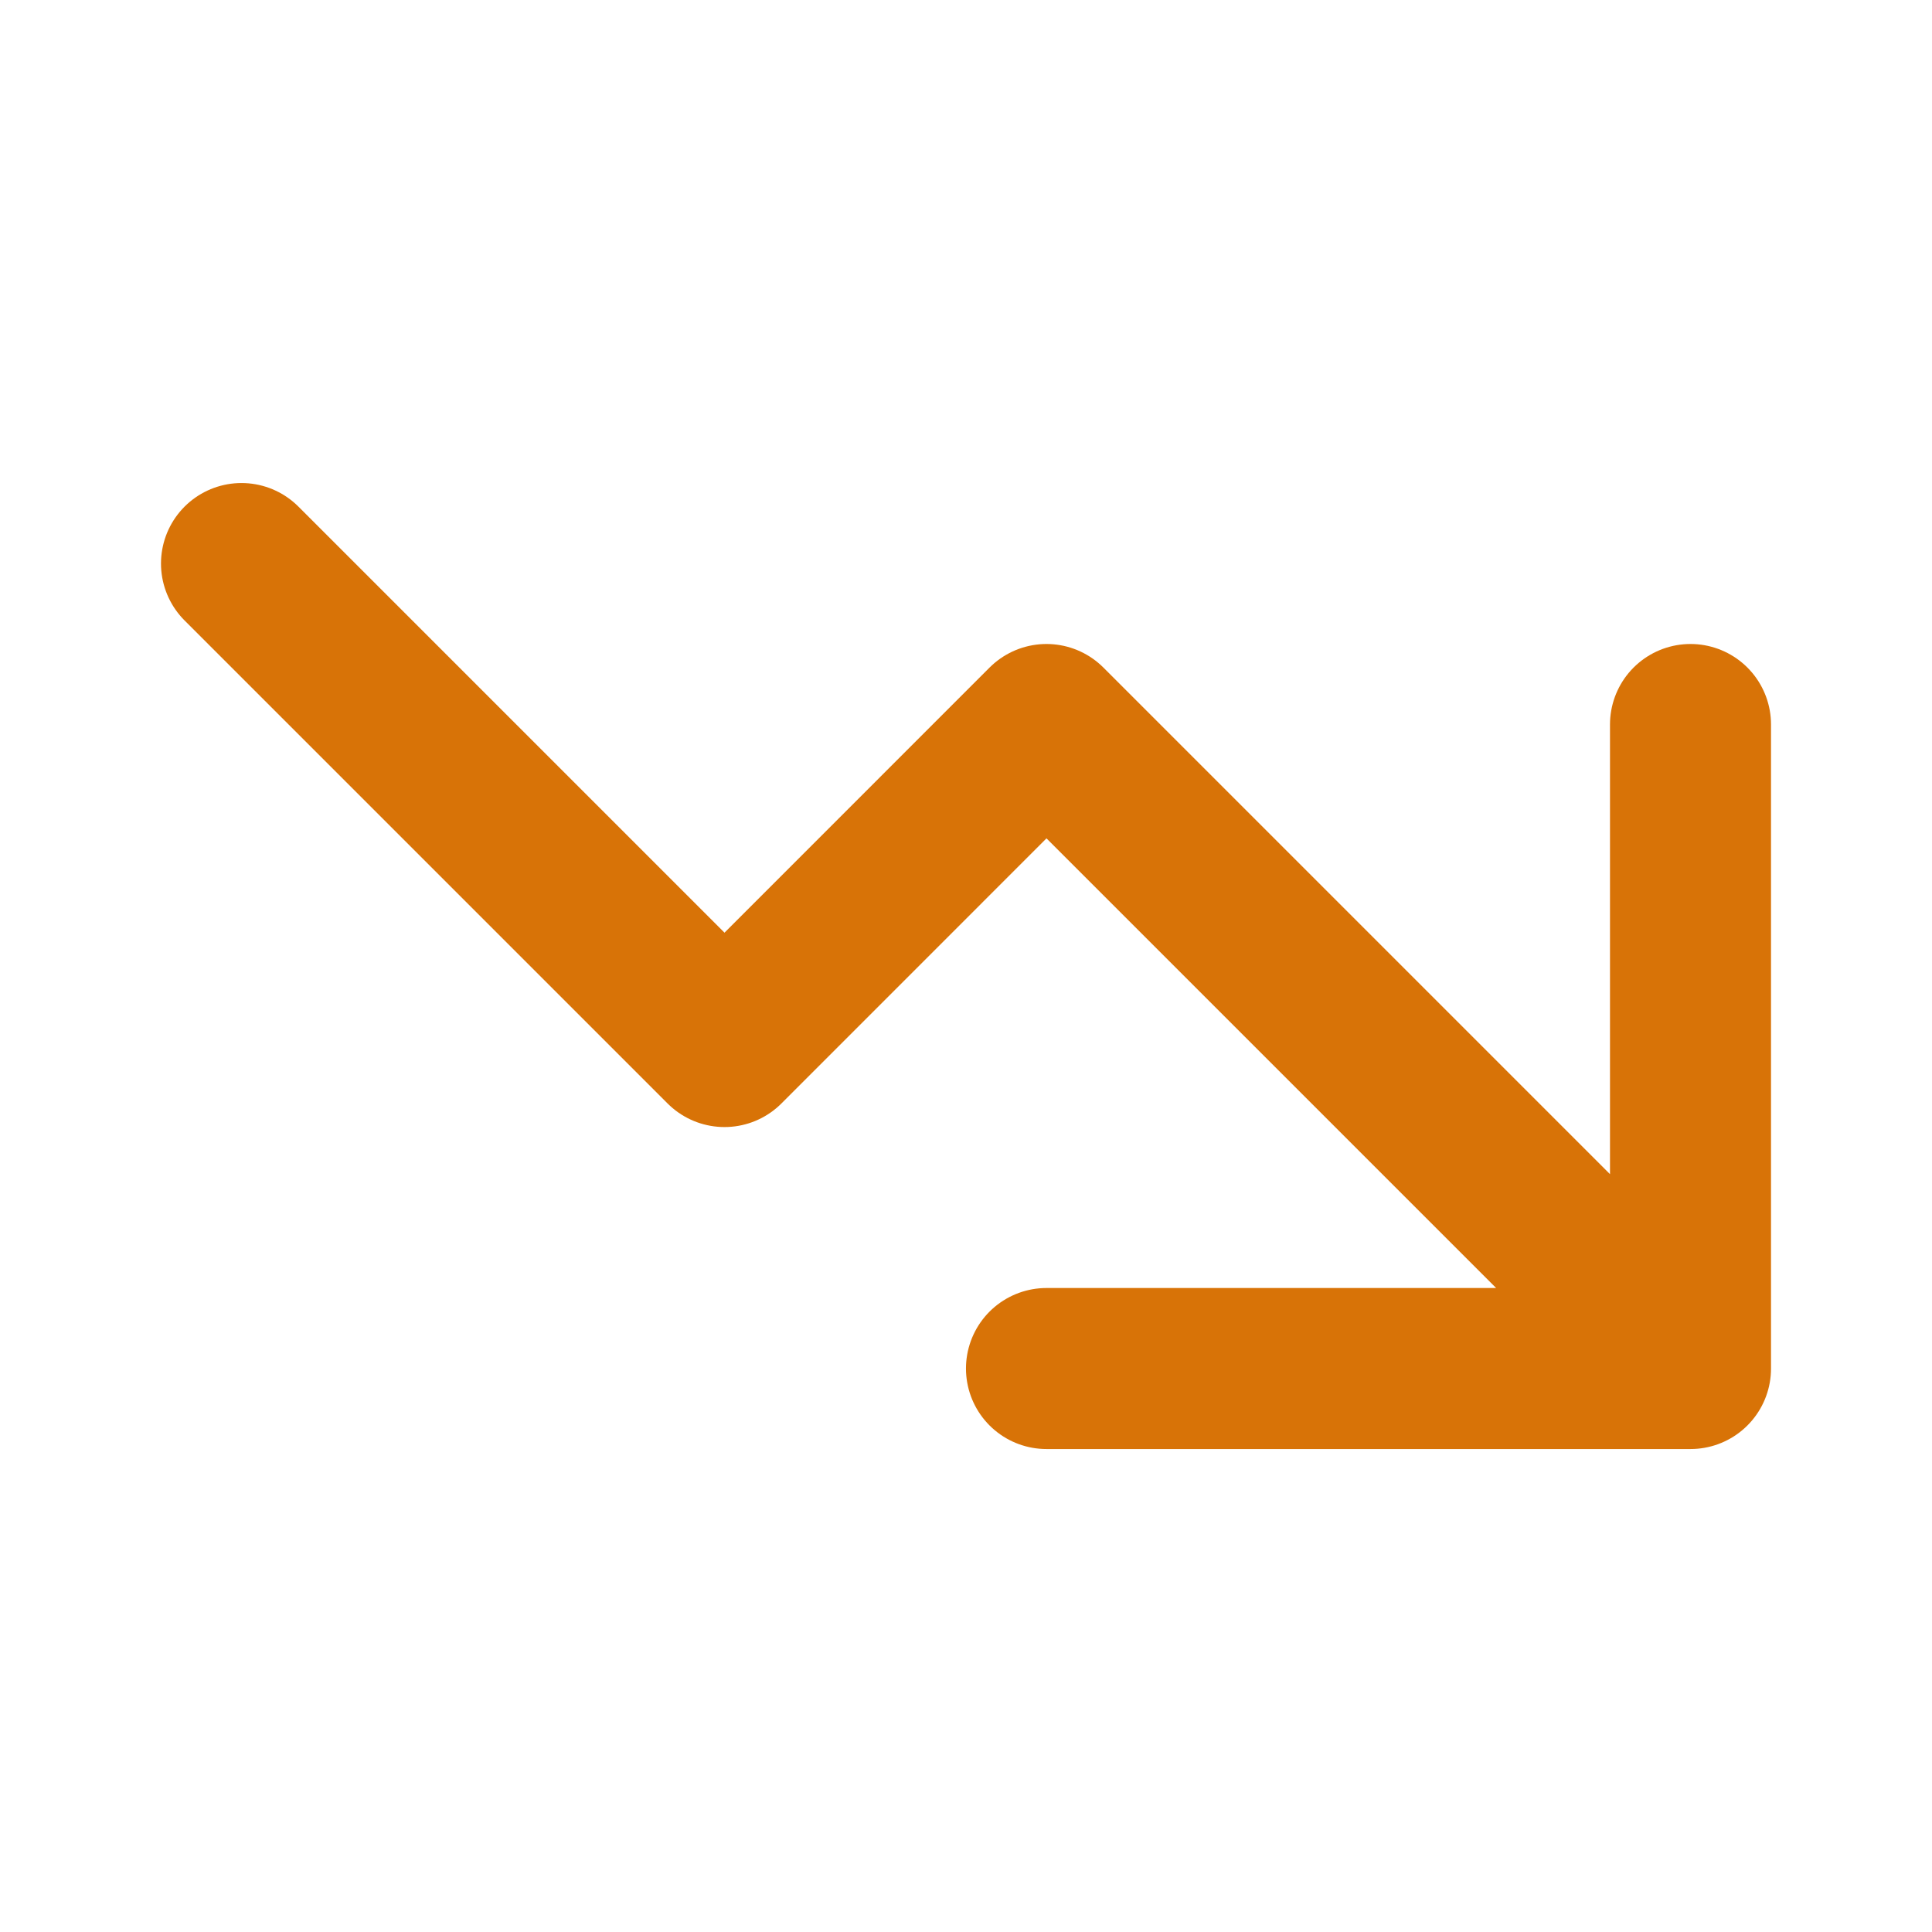
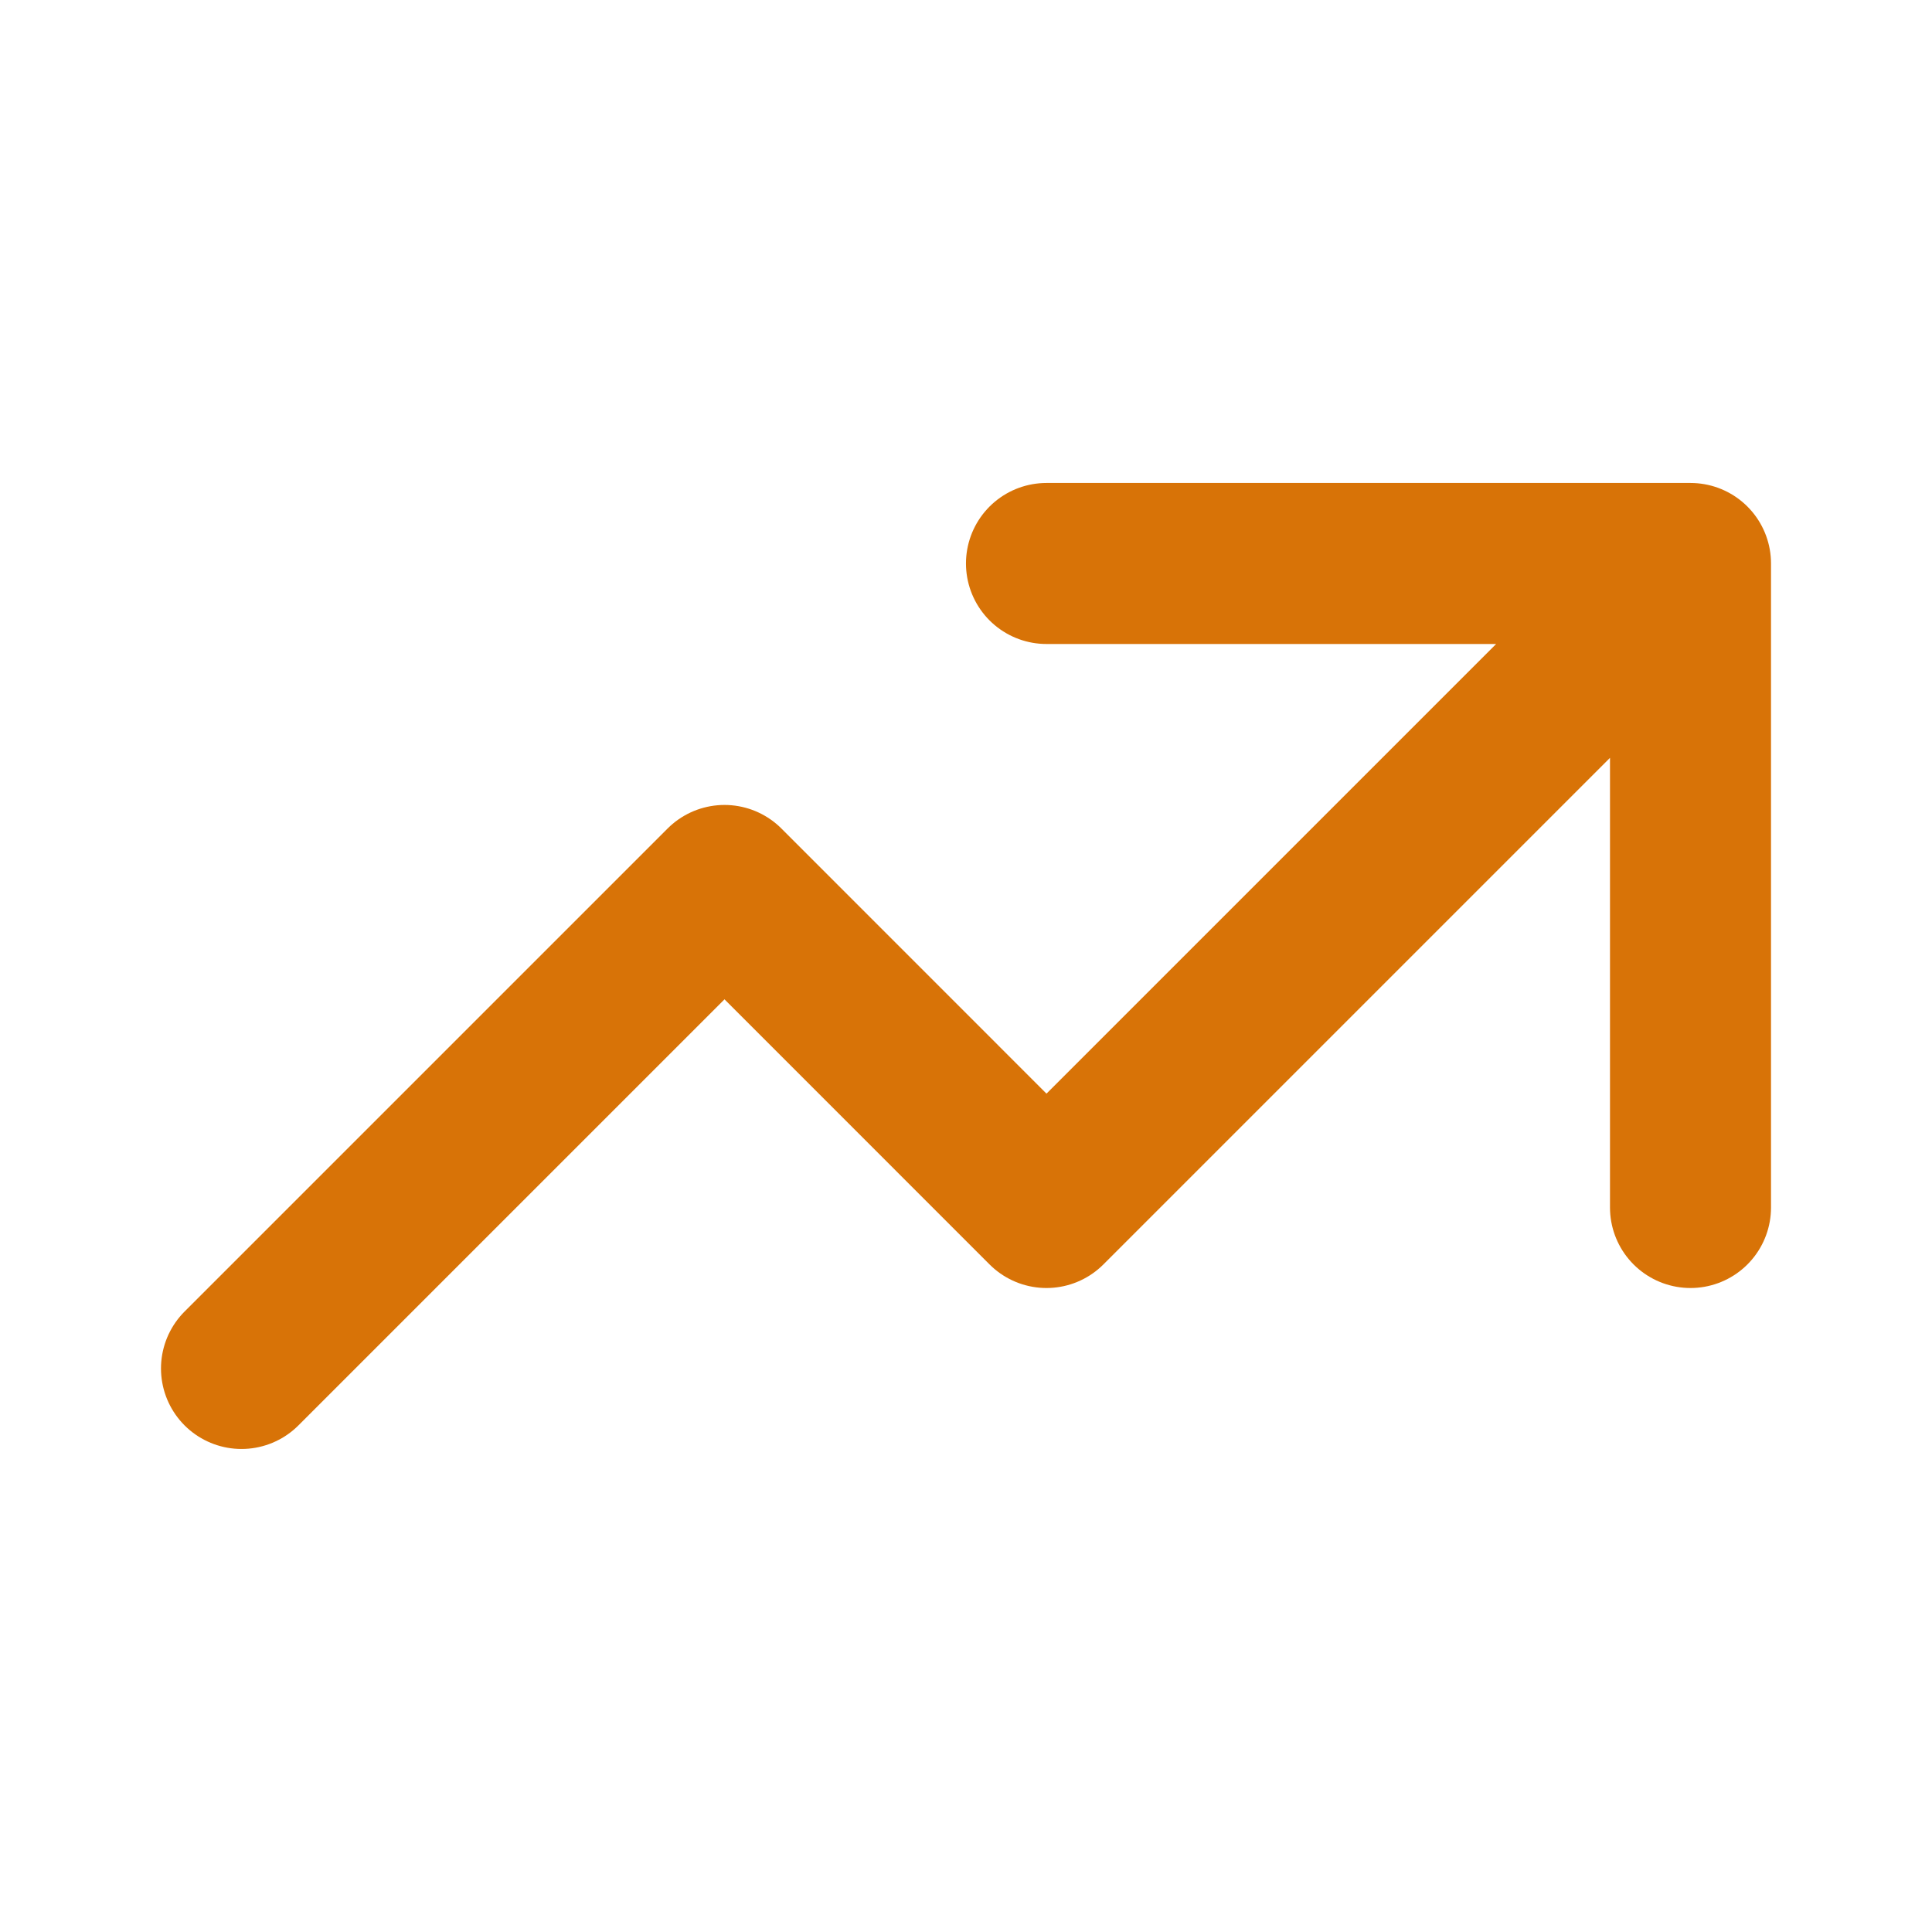
<svg xmlns="http://www.w3.org/2000/svg" width="32" height="32" viewBox="0 0 32 32" fill="none">
-   <path d="M17.333 22.667H28M28 22.667V12M28 22.667L17.333 12L12 17.334L4 9.334" stroke="#D87307" stroke-width="2.667" stroke-linecap="round" stroke-linejoin="round" />
+   <path d="M17.333 9.333H28M28 9.333V20M28 9.333L17.333 20L12 14.666L4 22.666" stroke="#D87307" stroke-width="2.667" stroke-linecap="round" stroke-linejoin="round" />
</svg>
